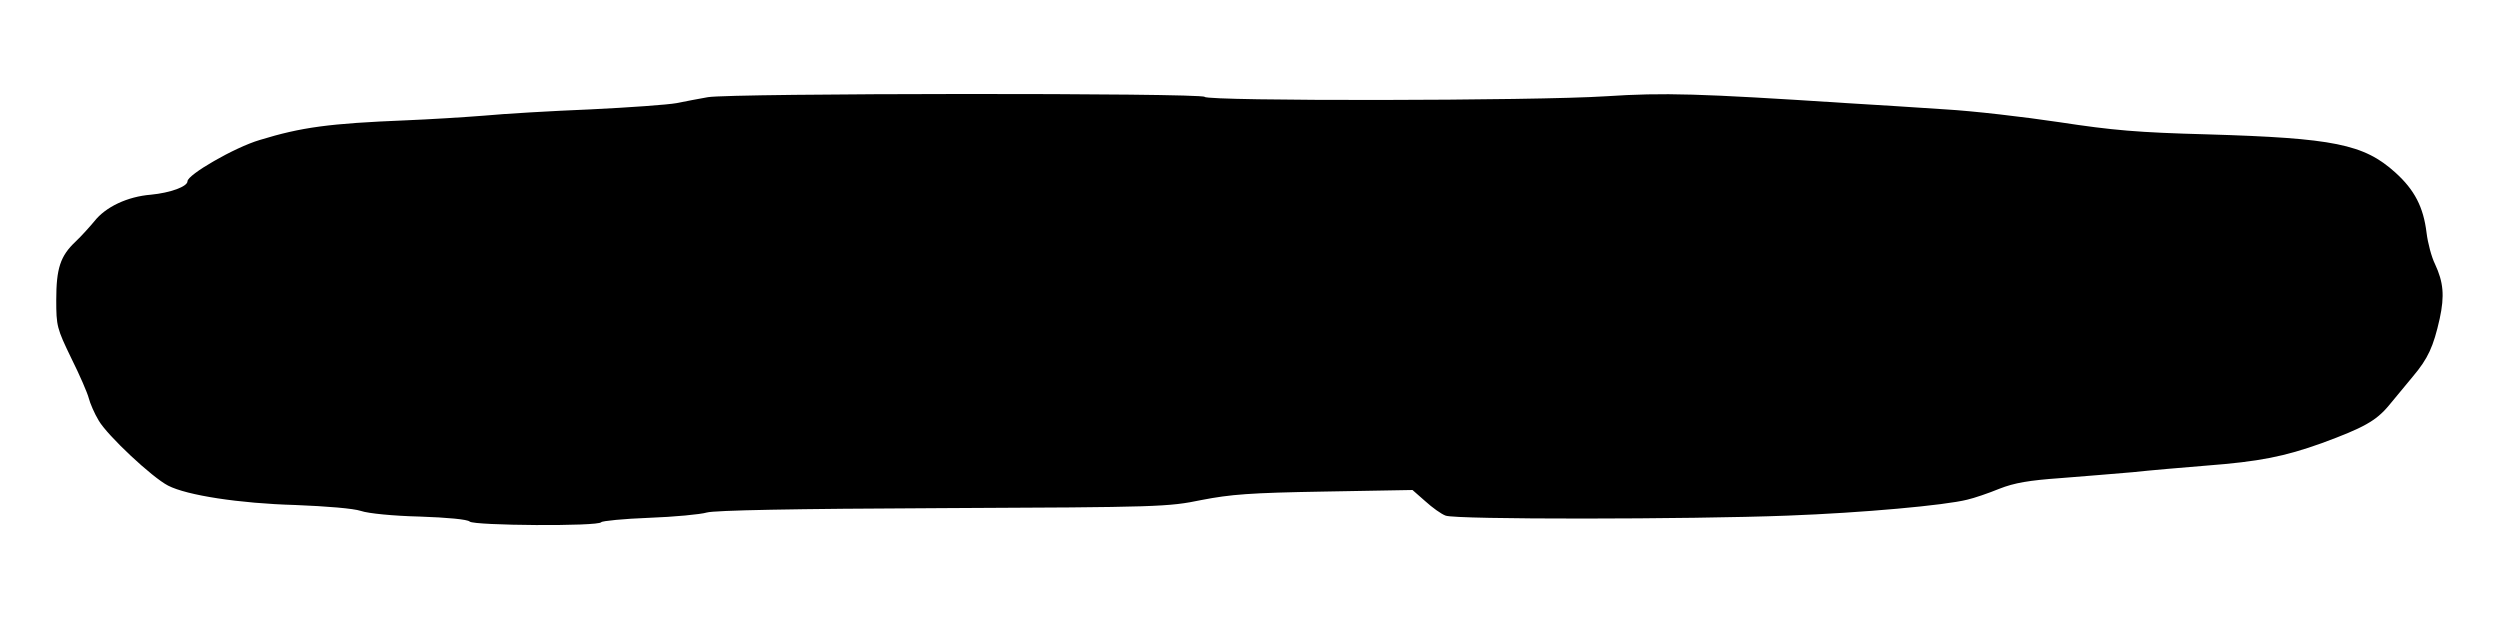
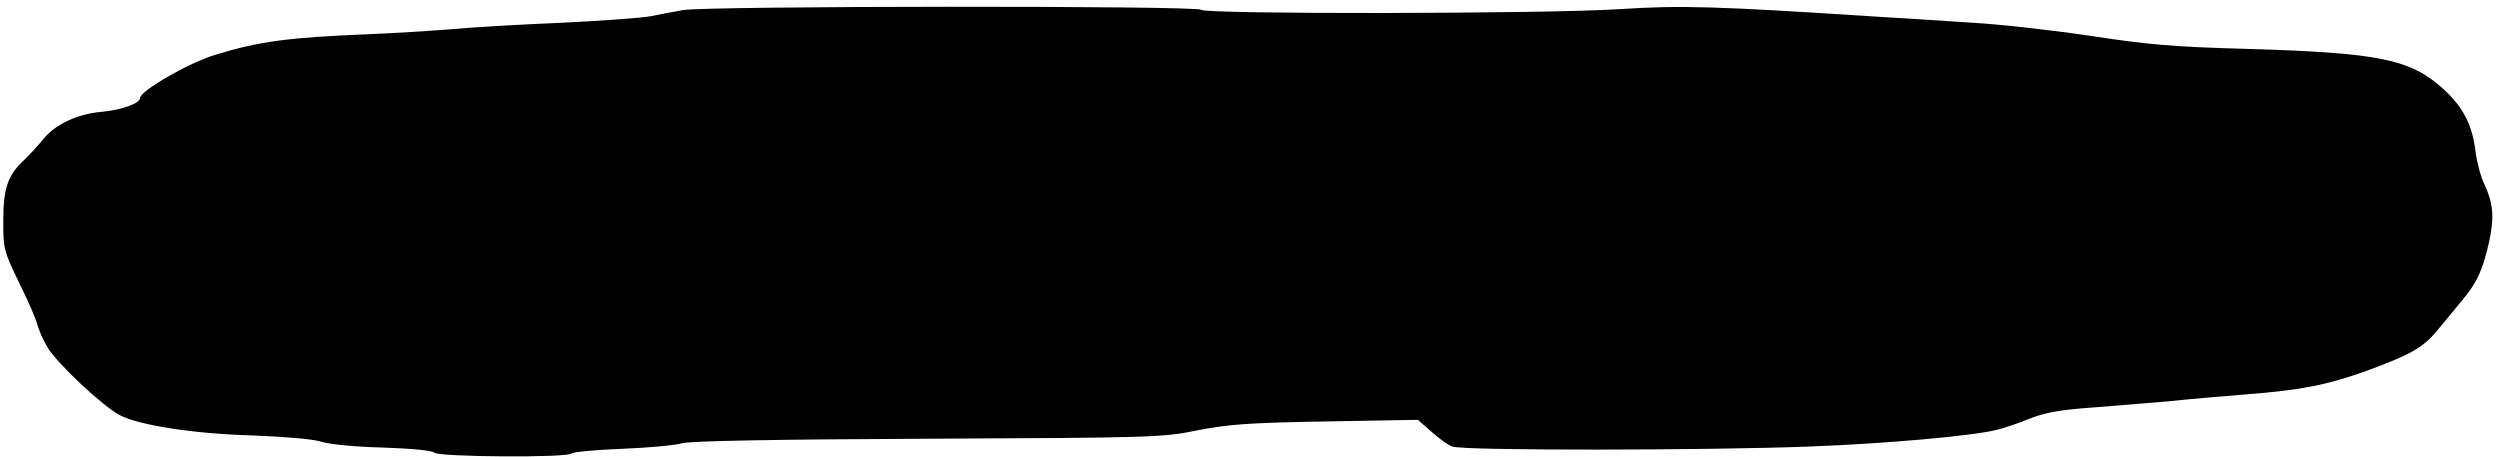
- <svg xmlns="http://www.w3.org/2000/svg" version="1.0" width="800pt" height="200pt" viewBox="0 0 800 200" preserveAspectRatio="xMidYMid meet">
-   <g transform="translate(0,200) scale(0.1,-0.1)" fill="#000000" stroke="none">
-     <path d="M2265 1689 c-27 -5 -72 -13 -100 -19 -27 -5 -151 -14 -275 -20 -124 -5 -277 -14 -340 -20 -63 -5 -176 -12 -250 -15 -247 -10 -335 -22 -469 -63 -81 -24 -231 -111 -231 -132 0 -17 -55 -37 -117 -43 -75 -6 -145 -39 -181 -85 -15 -18 -42 -48 -60 -65 -49 -46 -62 -86 -62 -187 0 -83 2 -91 48 -186 27 -54 52 -112 56 -128 4 -16 18 -49 32 -72 28 -48 171 -182 222 -208 60 -31 228 -57 407 -62 101 -4 186 -11 210 -19 23 -8 104 -16 188 -18 89 -3 153 -9 160 -16 13 -13 413 -16 421 -2 3 4 72 11 153 14 81 3 165 11 185 17 25 7 272 12 755 14 696 3 721 4 828 26 93 18 154 23 393 27 l282 5 41 -36 c22 -20 51 -41 65 -46 32 -13 781 -12 1094 0 241 9 504 33 575 51 22 5 69 21 103 35 48 19 96 27 195 34 73 6 177 14 232 19 55 6 161 15 235 21 170 13 250 29 370 72 133 49 173 71 214 120 20 24 54 65 77 93 49 58 66 96 86 185 16 74 12 117 -15 175 -11 22 -23 67 -27 100 -10 82 -38 137 -100 193 -101 91 -197 110 -600 122 -225 6 -304 13 -475 39 -113 17 -277 36 -365 41 -88 6 -230 15 -315 20 -478 31 -584 34 -770 22 -230 -15 -1276 -16 -1285 -2 -8 13 -1518 12 -1590 -1z" />
+ <svg xmlns="http://www.w3.org/2000/svg" version="1.0" width="767pt" height="140pt" viewBox="0 0 767 140" preserveAspectRatio="xMidYMid meet">
+   <g transform="translate(0,140) scale(0.1,-0.1)" fill="#000000" stroke="none">
+     <path d="M2095 1369 c-27 -5 -72 -13 -100 -19 -27 -5 -151 -14 -275 -20 -124 -5 -277 -14 -340 -20 -63 -5 -176 -12 -250 -15 -247 -10 -335 -22 -469 -63 -81 -24 -231 -111 -231 -132 0 -17 -55 -37 -117 -43 -75 -6 -145 -39 -181 -85 -15 -18 -42 -48 -60 -65 -49 -46 -62 -86 -62 -187 0 -83 2 -91 48 -186 27 -54 52 -112 56 -128 4 -16 18 -49 32 -72 28 -48 171 -182 222 -208 60 -31 228 -57 407 -62 101 -4 186 -11 210 -19 23 -8 104 -16 188 -18 89 -3 153 -9 160 -16 13 -13 413 -16 421 -2 3 4 72 11 153 14 81 3 165 11 185 17 25 7 272 12 755 14 696 3 721 4 828 26 93 18 154 23 393 27 l282 5 41 -36 c22 -20 51 -41 65 -46 32 -13 781 -12 1094 0 241 9 504 33 575 51 22 5 69 21 103 35 48 19 96 27 195 34 73 6 177 14 232 19 55 6 161 15 235 21 170 13 250 29 370 72 133 49 173 71 214 120 20 24 54 65 77 93 49 58 66 96 86 185 16 74 12 117 -15 175 -11 22 -23 67 -27 100 -10 82 -38 137 -100 193 -101 91 -197 110 -600 122 -225 6 -304 13 -475 39 -113 17 -277 36 -365 41 -88 6 -230 15 -315 20 -478 31 -584 34 -770 22 -230 -15 -1276 -16 -1285 -2 -8 13 -1518 12 -1590 -1z" />
  </g>
</svg>
